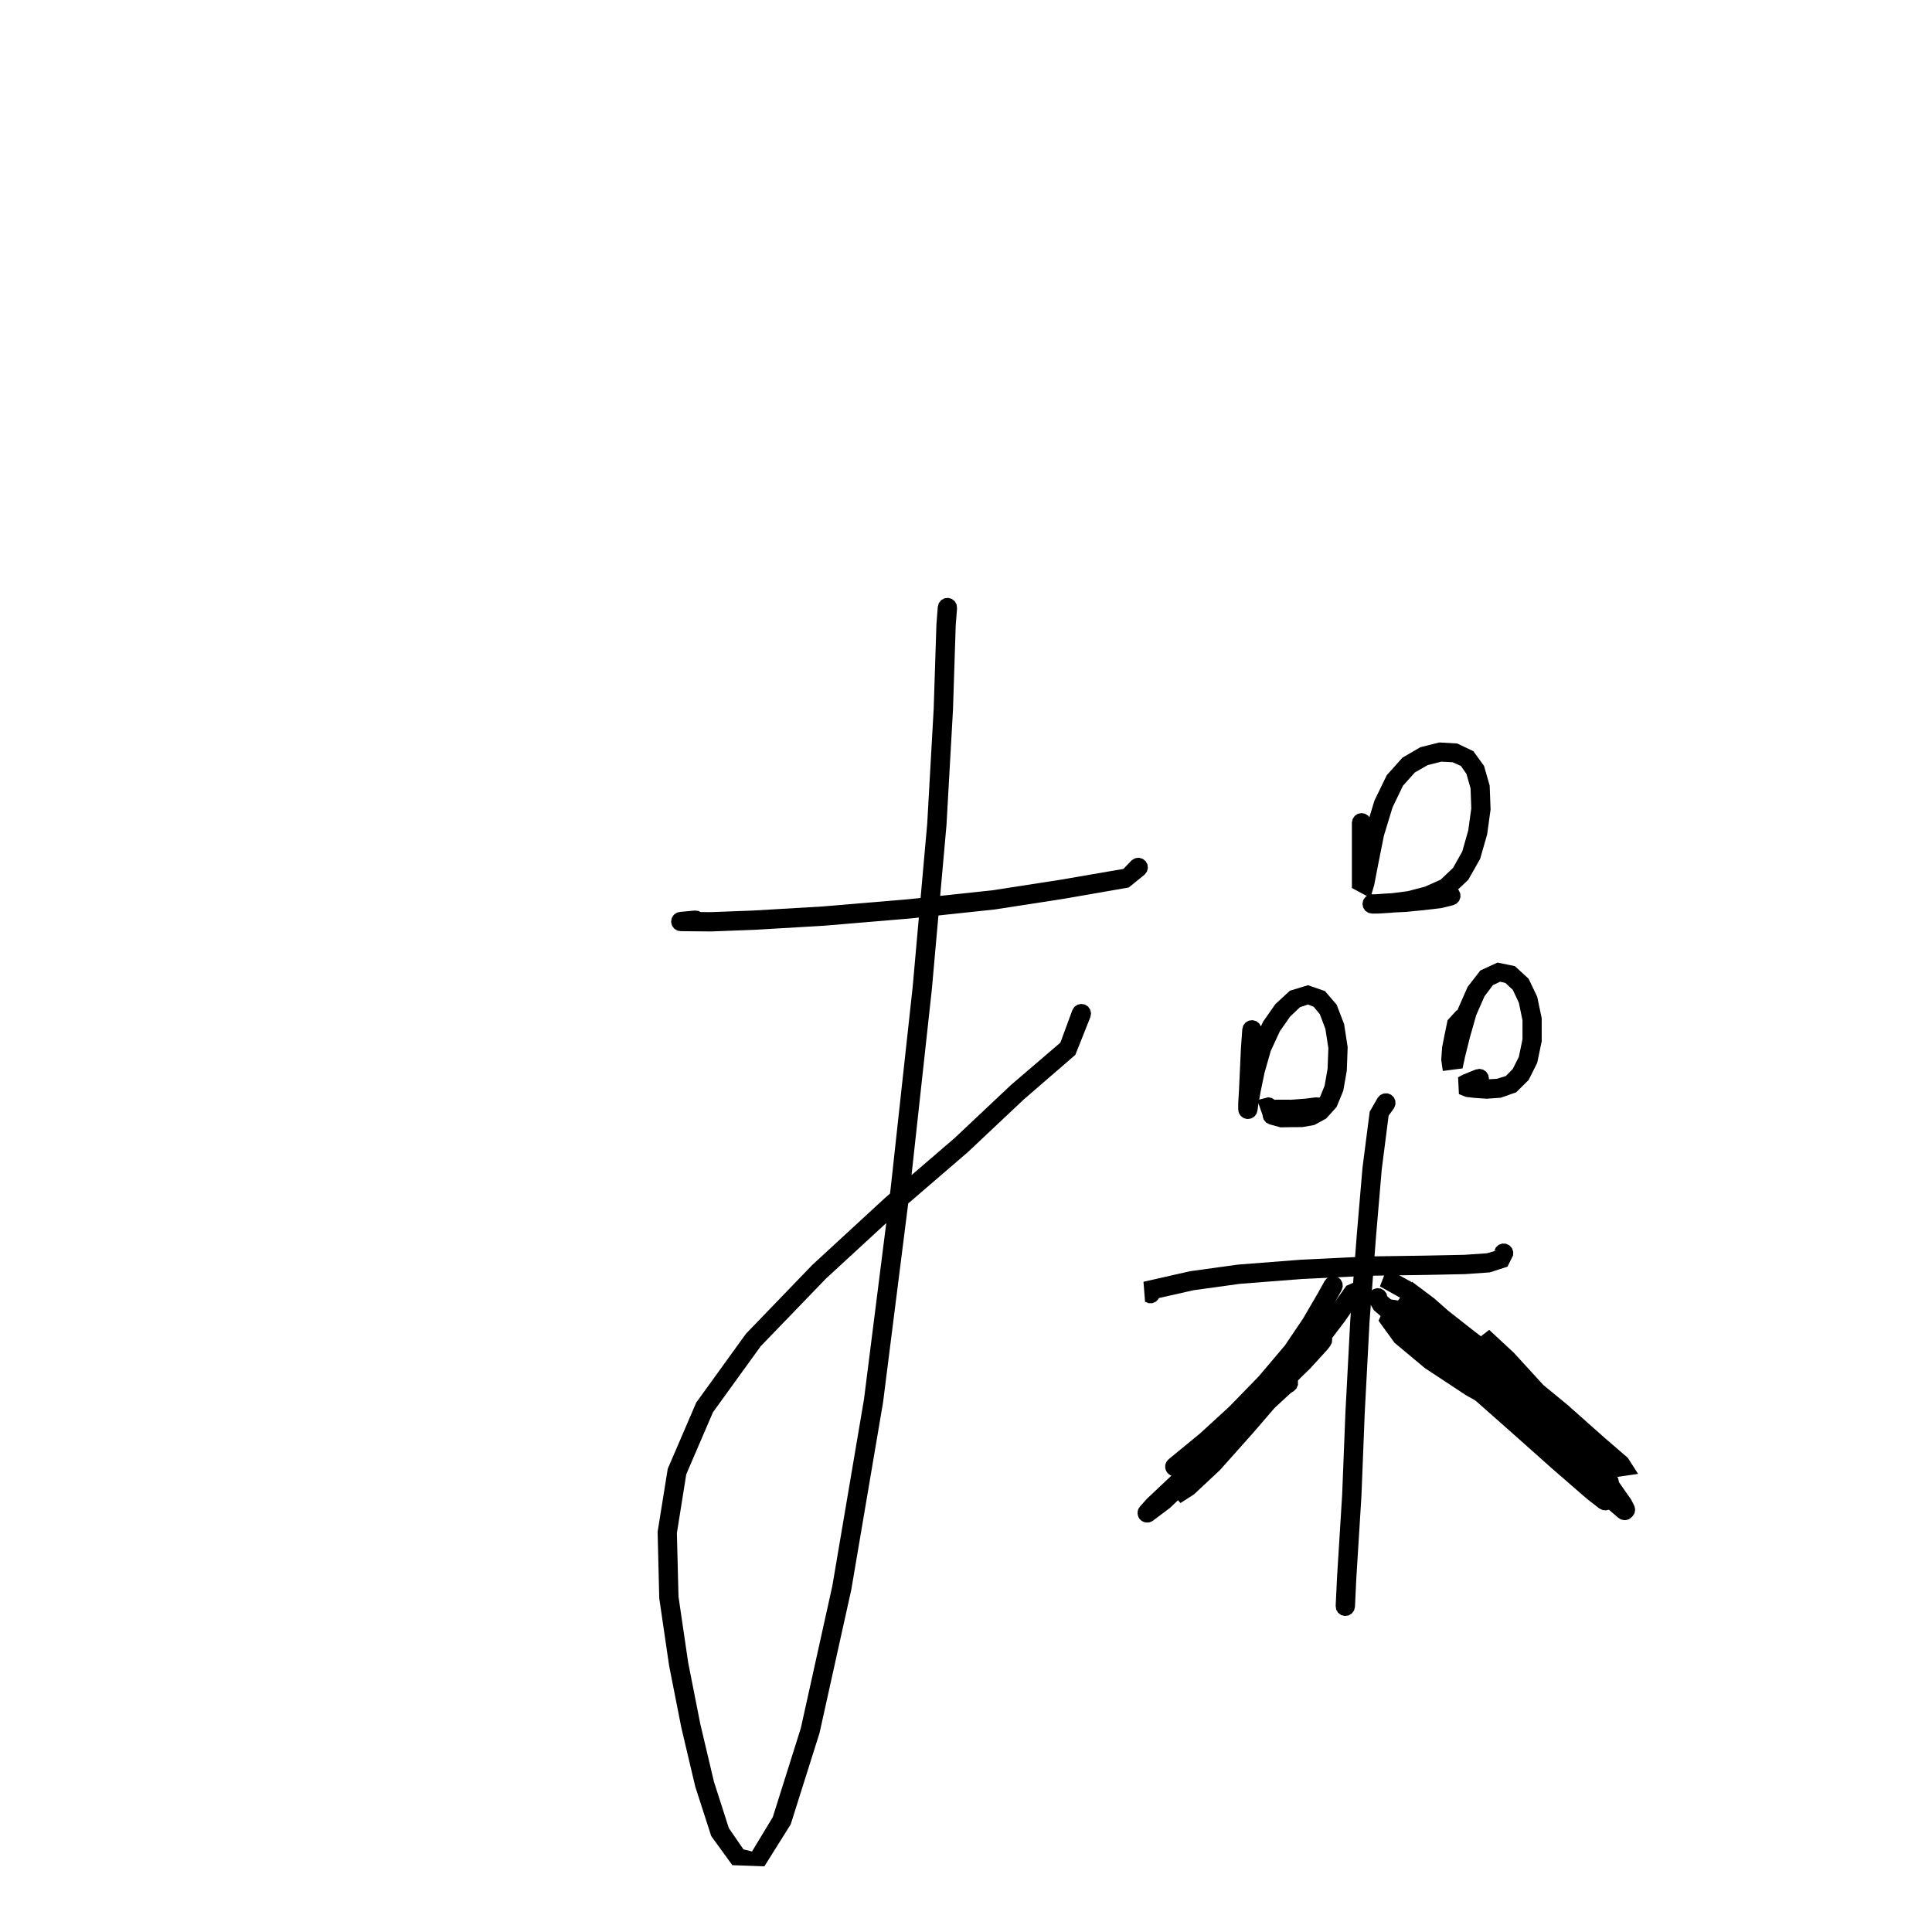
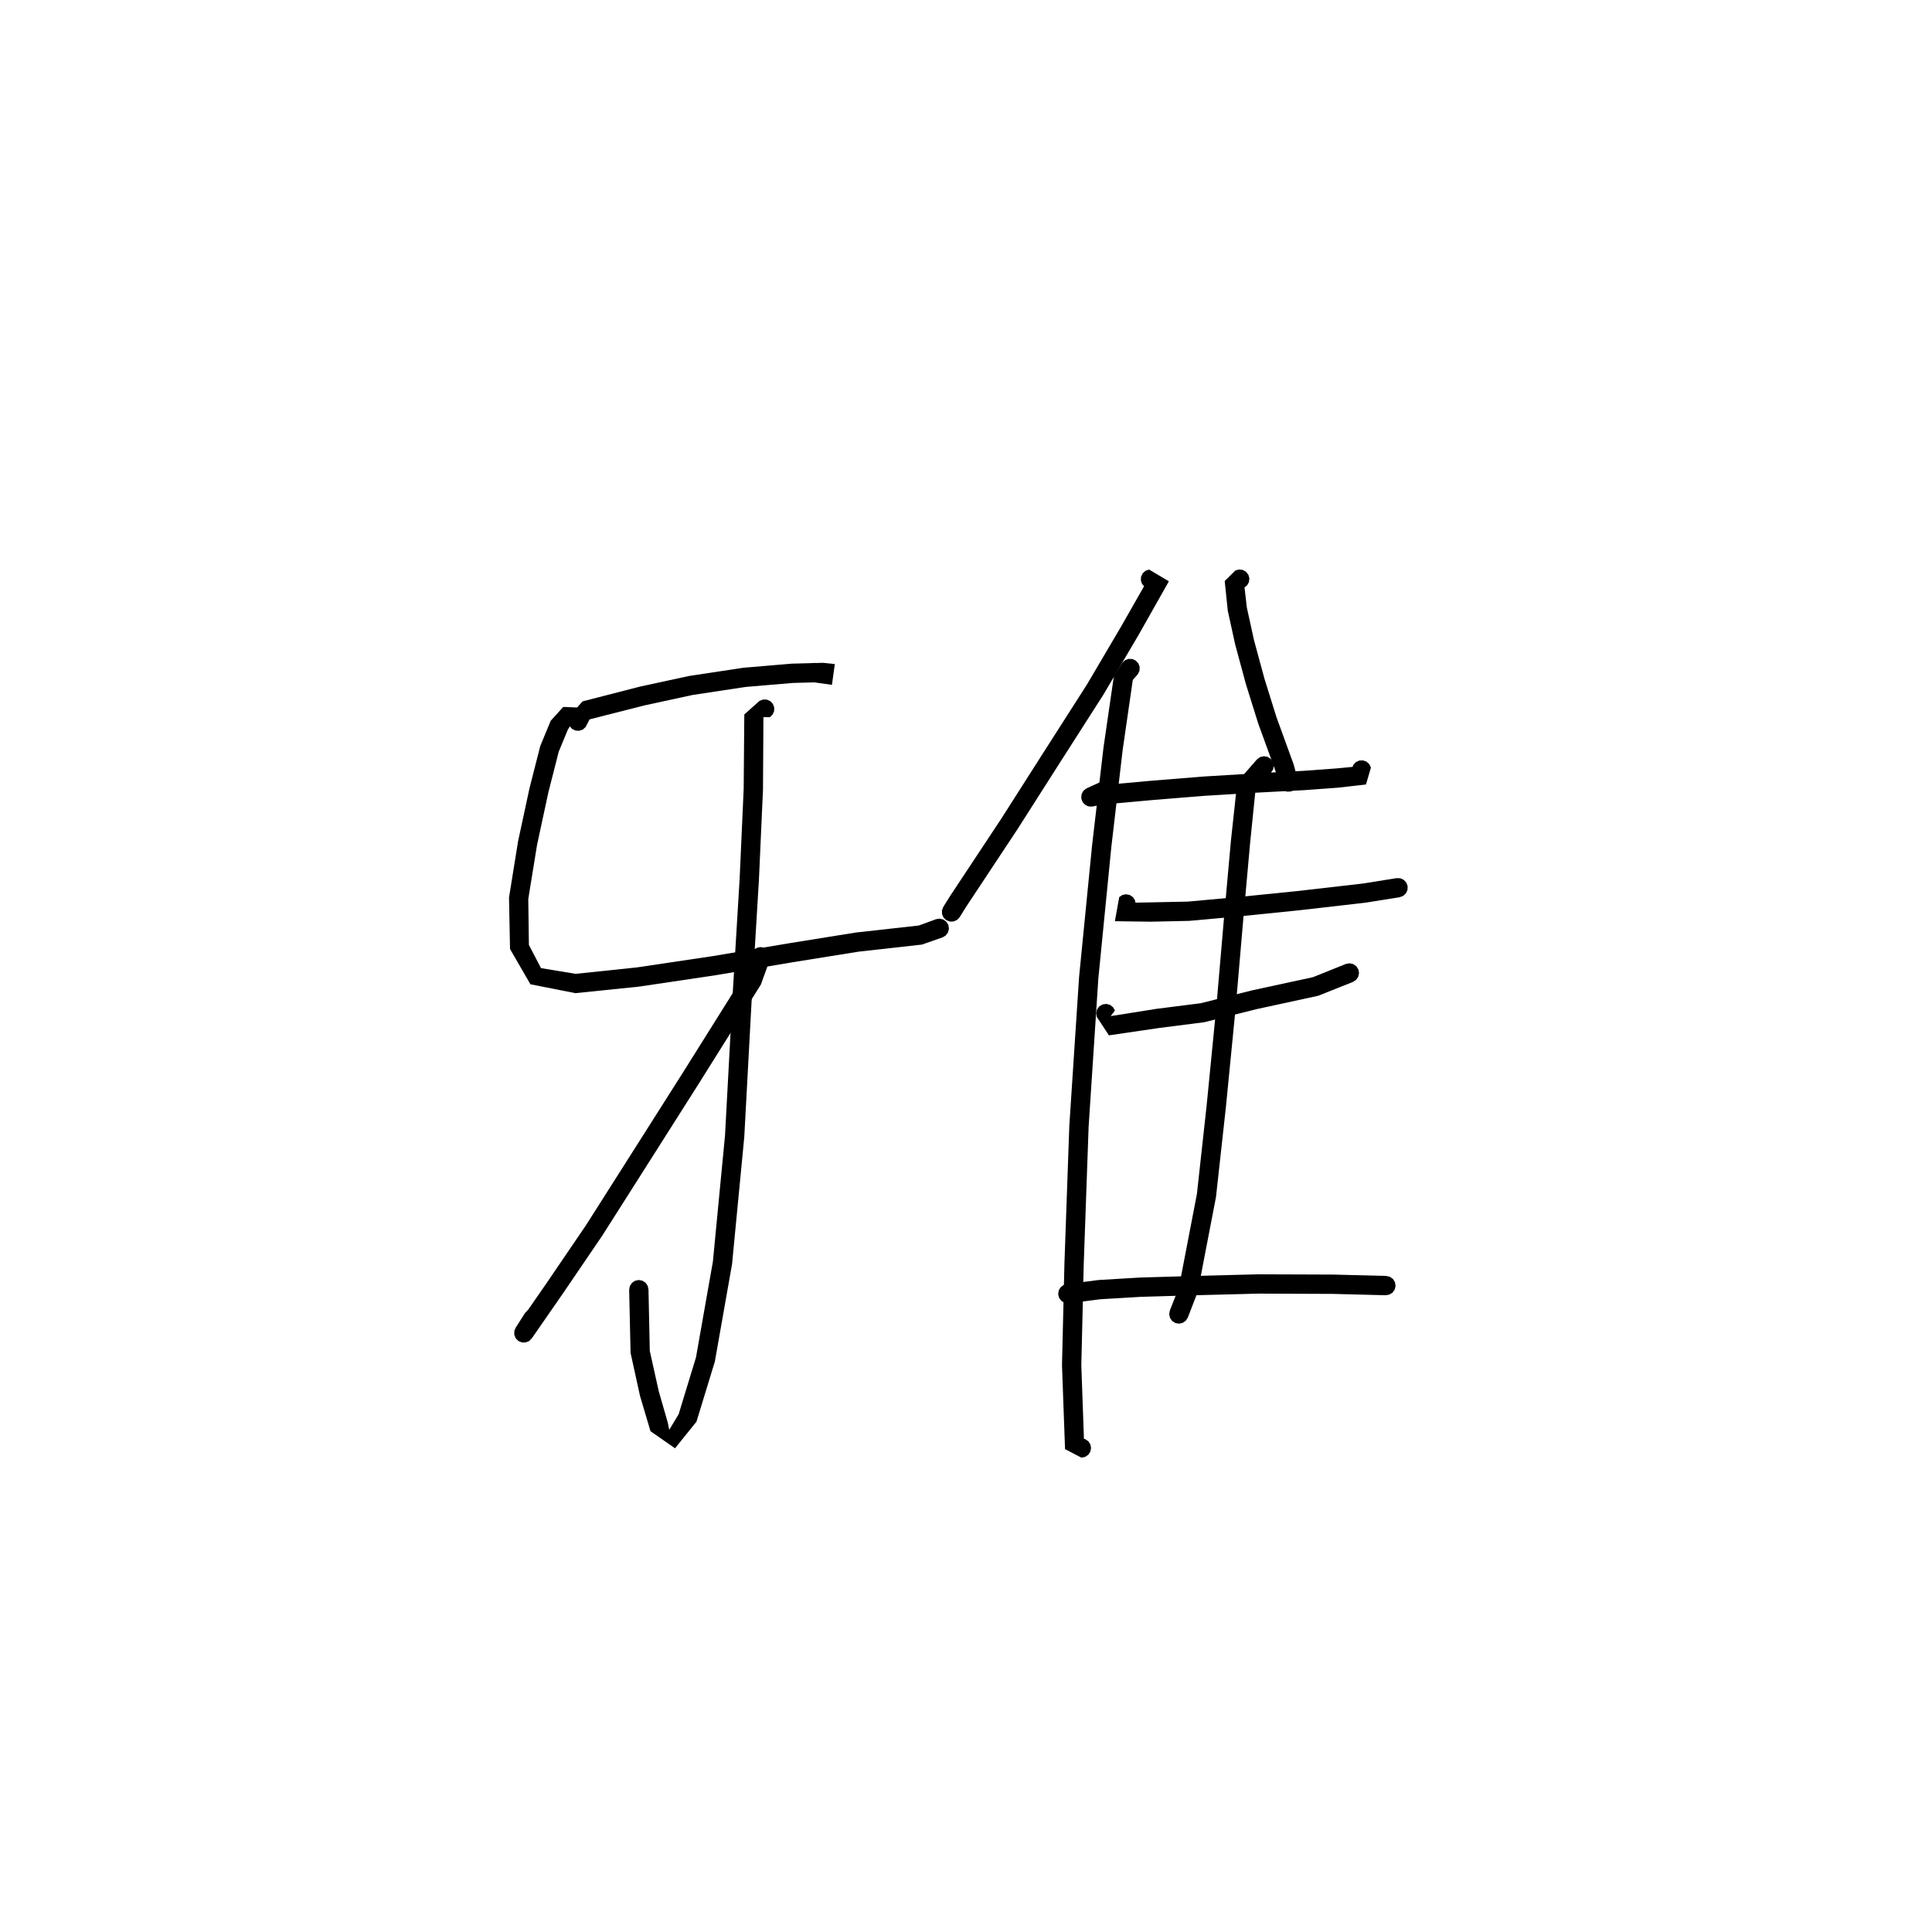
<svg xmlns="http://www.w3.org/2000/svg" viewBox="-300 -300 900 900" width="900" height="900" overflow="visible">
-   <path d="M 23.664 124.166 L 16.729 124.796 L 15.045 125.293 L 13.679 126.397 L 12.84 127.939 L 12.655 129.685 L 13.152 131.369 L 14.255 132.735 L 15.797 133.574 L 17.543 133.759 L 24.479 133.129 L 26.163 132.632 L 27.528 131.528 L 28.368 129.986 L 28.553 128.24 L 28.056 126.556 L 26.952 125.19 L 25.41 124.351 Z M 17.096 133.778 L 31.342 133.903 L 51.536 133.141 L 83.79 131.244 L 124.366 127.831 L 163.475 123.653 L 195.405 118.713 L 225.805 113.428 L 233.227 107.422 L 234.287 106.022 L 234.73 104.323 L 234.489 102.584 L 233.601 101.069 L 232.201 100.009 L 230.502 99.566 L 228.762 99.807 L 227.248 100.695 L 223.321 104.777 L 193.952 109.831 L 162.33 114.727 L 123.512 118.871 L 83.135 122.268 L 51.08 124.153 L 31.176 124.905 L 17.176 124.778 L 15.451 125.105 L 13.983 126.067 L 12.994 127.519 L 12.636 129.238 L 12.963 130.963 L 13.926 132.431 L 15.377 133.42 Z" fill="black" fill-rule="nonzero" />
-   <path d="M 136.853 -17.338 L 136.213 -8.977 L 134.953 30.085 L 131.935 83.67 L 125.136 159.975 L 114.931 253.332 L 102.464 351.94 L 87.744 438.75 L 73.052 505.054 L 59.999 546.477 L 50.319 562.489 L 46.328 561.507 L 39.515 551.597 L 32.572 529.952 L 26.2 502.956 L 20.563 474.4 L 16.071 443.751 L 15.322 414.165 L 19.682 386.792 L 32.125 357.878 L 54.368 327.124 L 84.715 295.665 L 118.233 264.785 L 150.775 236.783 L 176.89 212.183 L 200.942 191.384 L 207.957 173.766 L 208.256 172.035 L 207.869 170.323 L 206.857 168.888 L 205.373 167.95 L 203.642 167.652 L 201.93 168.038 L 200.495 169.05 L 199.557 170.535 L 193.963 185.701 L 170.856 205.505 L 144.767 230.082 L 112.244 258.067 L 78.427 289.226 L 47.491 321.318 L 24.34 353.361 L 11.059 384.216 L 6.341 413.585 L 7.105 444.526 L 11.692 475.916 L 17.403 504.858 L 23.893 532.336 L 31.325 555.328 L 41.156 568.873 L 56.08 569.403 L 68.34 549.856 L 81.767 507.301 L 96.582 440.448 L 111.368 353.246 L 123.868 254.388 L 134.091 160.872 L 140.91 84.349 L 143.944 30.5 L 145.206 -8.617 L 145.827 -16.648 L 145.617 -18.391 L 144.757 -19.922 L 143.376 -21.006 L 141.685 -21.48 L 139.942 -21.27 L 138.412 -20.41 L 137.327 -19.029 Z" fill="black" fill-rule="nonzero" />
-   <path d="M 329.766 83.253 L 329.766 84.514 L 329.766 96.115 L 329.766 104.815 L 329.769 113.671 L 338.389 118.282 L 340.183 112.173 L 342.086 102.279 L 344.681 89.276 L 348.68 76.168 L 353.556 66.023 L 359.088 59.851 L 365.102 56.397 L 371.431 54.817 L 376.709 55.094 L 380.549 56.814 L 383.134 60.535 L 385.043 67.258 L 385.381 76.581 L 383.958 86.865 L 381.174 96.671 L 376.86 104.328 L 371.09 109.786 L 363.778 113.059 L 355.721 115.152 L 347.425 116.227 L 341.636 116.586 L 339.184 116.581 L 337.462 116.924 L 336.002 117.899 L 335.026 119.359 L 334.684 121.081 L 335.026 122.804 L 336.002 124.263 L 337.462 125.239 L 339.184 125.581 L 342.027 125.577 L 348.344 125.18 L 357.449 123.985 L 366.793 121.539 L 376.126 117.246 L 383.974 109.841 L 389.496 100.098 L 392.765 88.719 L 394.368 77.063 L 393.949 65.959 L 391.319 56.793 L 386.338 49.923 L 378.829 46.347 L 370.489 45.867 L 361.686 48.07 L 353.326 52.938 L 345.996 61.141 L 340.28 72.937 L 335.957 87.065 L 333.255 100.542 L 331.376 110.319 L 330.9 113.289 L 338.763 113.361 L 338.766 104.815 L 338.766 96.115 L 338.766 84.514 L 338.766 83.253 L 338.424 81.531 L 337.448 80.071 L 335.988 79.095 L 334.266 78.753 L 332.544 79.095 L 331.084 80.071 L 330.109 81.531 Z M 339.184 125.581 L 341.312 125.575 L 346.628 125.196 L 354.636 124.813 L 362.738 124.043 L 371.574 122.998 L 376.969 121.664 L 378.557 120.914 L 379.736 119.614 L 380.329 117.961 L 380.243 116.207 L 379.493 114.62 L 378.193 113.44 L 376.54 112.848 L 374.786 112.933 L 370.094 114.121 L 361.781 115.094 L 353.995 115.836 L 346.115 116.211 L 340.839 116.588 L 339.184 116.581 L 337.462 116.924 L 336.002 117.899 L 335.026 119.359 L 334.684 121.081 L 335.026 122.804 L 336.002 124.263 L 337.462 125.239 Z" fill="black" fill-rule="nonzero" />
-   <path d="M 278.709 179.395 L 278.074 188.283 L 277.567 199.18 L 277.19 207.479 L 276.81 213.953 L 276.806 216.788 L 277.149 218.51 L 278.124 219.97 L 279.584 220.945 L 281.306 221.288 L 283.028 220.945 L 284.488 219.97 L 285.464 218.51 L 285.806 216.788 L 285.802 214.327 L 286.178 207.94 L 286.558 199.594 L 287.06 188.802 L 287.686 180.036 L 287.467 178.294 L 286.598 176.769 L 285.211 175.692 L 283.518 175.227 L 281.776 175.446 L 280.25 176.315 L 279.173 177.702 Z M 285.761 217.424 L 286.123 214.88 L 287.236 208.571 L 289.076 199.722 L 291.957 189.601 L 296.194 180.417 L 300.996 173.557 L 305.598 169.178 L 309.299 167.95 L 311.966 168.993 L 314.828 172.454 L 317.423 179.316 L 318.803 188.292 L 318.44 197.804 L 317.065 205.759 L 314.91 211.048 L 312.142 214.047 L 309.334 215.564 L 305.899 216.086 L 301.672 216.071 L 297.626 216.232 L 293.891 215.109 L 292.141 214.965 L 290.469 215.502 L 289.13 216.638 L 288.328 218.2 L 288.184 219.95 L 288.721 221.621 L 289.857 222.96 L 291.418 223.763 L 296.51 225.162 L 301.795 225.07 L 306.647 225.055 L 312.291 224.064 L 317.805 221.042 L 322.603 215.719 L 325.743 208.146 L 327.395 198.7 L 327.789 187.784 L 326.143 177.089 L 322.685 168.064 L 317.225 161.689 L 309.299 158.95 L 300.895 161.504 L 294.149 167.717 L 288.359 175.988 L 283.517 186.475 L 280.345 197.539 L 278.402 206.847 L 277.246 213.4 L 276.851 216.152 L 276.947 217.905 L 277.706 219.488 L 279.013 220.66 L 280.67 221.243 L 282.423 221.147 L 284.006 220.388 L 285.178 219.081 Z" fill="black" fill-rule="nonzero" />
-   <path d="M 290.763 211.153 L 285.69 212.471 L 288.584 220.679 L 292.012 221.28 L 296.438 221.288 L 301.923 221.284 L 308.85 220.763 L 314.019 220.118 L 315.685 219.565 L 317.012 218.416 L 317.799 216.846 L 317.926 215.095 L 317.372 213.429 L 316.223 212.101 L 314.654 211.314 L 312.902 211.188 L 307.983 211.804 L 301.544 212.292 L 296.438 212.288 L 292.541 212.296 L 291.43 212.141 L 292.054 218.835 L 290.763 220.153 L 292.485 219.811 L 293.945 218.835 L 294.921 217.375 L 295.263 215.653 L 294.921 213.931 L 293.945 212.471 L 292.485 211.496 Z" fill="black" fill-rule="nonzero" />
-   <path d="M 378.37 170.86 L 374.34 175.252 L 372.971 181.898 L 371.798 187.802 L 371.378 193.712 L 372.12 198.89 L 381.308 197.703 L 382.526 192.102 L 384.762 183.155 L 387.679 172.912 L 391.512 164.169 L 395.451 158.922 L 398.811 157.315 L 401.307 157.926 L 404.741 161.136 L 407.536 167.112 L 409.229 175.246 L 409.229 184.186 L 407.546 192.289 L 404.724 197.941 L 401.473 201.253 L 397.314 202.54 L 392.522 202.831 L 387.616 202.469 L 384.765 202.174 L 384.245 201.959 L 384.63 209.039 L 385.247 208.805 L 387.637 207.852 L 390.789 206.591 L 392.261 205.634 L 393.254 204.186 L 393.617 202.468 L 393.296 200.742 L 392.338 199.27 L 390.89 198.277 L 389.173 197.913 L 387.446 198.235 L 384.294 199.496 L 381.64 200.56 L 379.23 201.839 L 379.615 209.676 L 382.879 210.974 L 386.836 211.436 L 392.522 211.831 L 399.079 211.365 L 406.269 208.869 L 412.097 203.102 L 416.084 195.135 L 418.184 185.081 L 418.184 174.35 L 416.094 164.326 L 412.08 155.927 L 405.678 150.059 L 397.582 148.4 L 389.594 152.089 L 383.697 159.704 L 379.207 169.875 L 376.072 180.816 L 373.769 190.027 L 372.717 195.018 L 380.392 195.344 L 380.378 193.712 L 380.714 189.031 L 381.811 183.586 L 382.459 179.136 L 384.734 177.224 L 385.709 175.764 L 386.052 174.042 L 385.709 172.32 L 384.734 170.86 L 383.274 169.884 L 381.552 169.542 L 379.83 169.884 Z" fill="black" fill-rule="nonzero" />
-   <path d="M 238.408 298.915 L 235.367 305.692 L 256.007 301.034 L 277.609 298.056 L 306.555 295.801 L 337.44 294.295 L 363.848 293.918 L 382.481 293.537 L 393.982 292.729 L 402.239 290.071 L 404.832 284.836 L 404.917 283.082 L 404.325 281.429 L 403.145 280.129 L 401.558 279.379 L 399.804 279.294 L 398.151 279.886 L 396.851 281.066 L 396.101 282.653 L 397.433 282.462 L 392.575 283.839 L 382.136 284.544 L 363.697 284.92 L 337.144 285.3 L 305.99 286.819 L 276.681 289.104 L 254.402 292.179 L 232.673 297.104 L 233.416 306.403 L 235.038 307.073 L 236.794 307.072 L 238.416 306.398 L 239.656 305.155 L 240.326 303.532 L 240.324 301.776 L 239.651 300.155 Z" fill="black" fill-rule="nonzero" />
-   <path d="M 341.799 211.377 L 338.058 217.881 L 334.708 243.934 L 332.05 275.063 L 329.019 314.855 L 326.745 358.058 L 325.233 396.245 L 322.839 434.797 L 322.206 448.085 L 322.466 449.822 L 323.371 451.326 L 324.783 452.37 L 326.486 452.794 L 328.223 452.534 L 329.727 451.629 L 330.771 450.217 L 331.195 448.513 L 331.823 435.322 L 334.221 396.703 L 335.735 358.476 L 338 315.429 L 341.021 275.782 L 343.659 244.871 L 346.866 219.73 L 349.431 216.147 L 350.053 214.505 L 350 212.75 L 349.279 211.149 L 348 209.946 L 346.358 209.323 L 344.603 209.377 L 343.002 210.098 Z" fill="black" fill-rule="nonzero" />
-   <path d="M 332.843 296.498 L 327.203 298.947 L 318.92 310.577 L 308.055 324.815 L 293.379 342.5 L 277.163 361.356 L 261.793 378.604 L 250.41 389.253 L 246.114 392.018 L 251.618 397.44 L 253.995 394.279 L 258.378 388.645 L 259.165 387.075 L 259.291 385.324 L 258.738 383.658 L 257.589 382.33 L 256.019 381.543 L 254.268 381.417 L 252.602 381.97 L 251.274 383.119 L 246.83 388.833 L 243.659 393.239 L 249.92 400.174 L 256.216 396.129 L 268.286 384.837 L 283.936 367.283 L 300.252 348.31 L 315.083 330.437 L 326.158 315.925 L 333.763 305.11 L 335.689 305.037 L 337.215 304.167 L 338.291 302.78 L 338.755 301.087 L 338.535 299.344 L 337.666 297.819 L 336.279 296.743 L 334.585 296.279 Z" fill="black" fill-rule="nonzero" />
-   <path d="M 337.807 306.563 L 339.956 310.299 L 352.444 321.139 L 367.197 334.757 L 385.764 351.051 L 405.423 368.441 L 422.838 383.964 L 439.174 398.146 L 444.989 402.674 L 446.559 403.461 L 448.31 403.587 L 449.977 403.034 L 451.304 401.885 L 452.091 400.315 L 452.217 398.564 L 451.664 396.898 L 450.515 395.57 L 444.982 391.271 L 428.785 377.208 L 411.398 361.711 L 391.714 344.299 L 373.209 328.06 L 358.456 314.442 L 346.23 303.846 L 345.857 302.538 L 344.78 301.151 L 343.255 300.281 L 341.513 300.062 L 339.819 300.525 L 338.432 301.602 L 337.563 303.127 L 337.343 304.869 Z" fill="black" fill-rule="nonzero" />
-   <path d="M 317.092 296.691 L 313.972 302.309 L 307.007 314.253 L 298.541 326.778 L 286.299 341.243 L 272.494 355.419 L 259.05 367.742 L 248.567 376.351 L 244.411 379.751 L 243.295 381.107 L 242.783 382.786 L 242.952 384.534 L 243.777 386.084 L 245.133 387.199 L 246.813 387.712 L 248.56 387.542 L 250.11 386.717 L 254.276 383.308 L 264.977 374.515 L 278.769 361.871 L 292.958 347.297 L 305.682 332.256 L 314.618 319.058 L 321.776 306.792 L 324.96 301.061 L 325.497 299.39 L 325.353 297.64 L 324.551 296.078 L 323.212 294.942 L 321.54 294.406 L 319.79 294.549 L 318.228 295.352 Z M 249.415 387.185 L 253.85 384.753 L 264.679 377.402 L 280.022 365.51 L 296.465 350.98 L 310.239 337.589 L 318.337 328.724 L 319.708 326.921 L 320.468 325.338 L 320.563 323.585 L 319.981 321.929 L 318.808 320.621 L 317.225 319.862 L 315.472 319.767 L 313.816 320.349 L 312.508 321.521 L 311.61 322.745 L 303.82 331.281 L 290.357 344.37 L 274.268 358.59 L 259.348 370.151 L 248.993 377.176 L 245.105 379.283 L 243.758 380.409 L 242.943 381.964 L 242.786 383.713 L 243.31 385.389 L 244.435 386.737 L 245.991 387.551 L 247.739 387.708 Z M 312.745 321.232 L 306.788 327.937 L 292.86 342.241 L 273.191 361.91 L 253.931 381.548 L 238.985 395.749 L 231.699 401.196 L 230.526 402.504 L 229.944 404.16 L 230.039 405.913 L 230.799 407.496 L 232.106 408.668 L 233.762 409.251 L 235.515 409.156 L 237.099 408.396 L 244.943 402.495 L 260.26 387.947 L 279.586 368.243 L 299.259 348.569 L 313.324 334.124 L 319.472 327.211 L 320.36 325.696 L 320.601 323.957 L 320.158 322.258 L 319.098 320.858 L 317.583 319.97 L 315.844 319.729 L 314.145 320.172 Z M 237.762 407.786 L 240.569 404.611 L 253.808 392.129 L 272.021 373.916 L 290.576 354.983 L 305.743 339.436 L 315.322 329.09 L 317.5 326.08 L 318.223 324.48 L 318.277 322.725 L 317.656 321.083 L 316.454 319.803 L 314.854 319.081 L 313.099 319.026 L 311.457 319.647 L 310.177 320.849 L 308.573 323.135 L 299.237 333.217 L 284.142 348.69 L 265.624 367.585 L 247.522 385.688 L 234.28 398.173 L 231.035 401.807 L 230.147 403.321 L 229.906 405.061 L 230.349 406.76 L 231.409 408.16 L 232.924 409.048 L 234.663 409.289 L 236.362 408.845 Z M 310.452 320.501 L 305.131 326.583 L 294.243 339.352 L 278.823 355.522 L 263.772 370.95 L 252.647 381.336 L 250.665 383.652 L 256.117 387.929 L 264.968 380.197 L 276.3 370.376 L 286.842 361.34 L 294.832 354.87 L 301.27 348.937 L 302.717 348.015 L 303.959 346.774 L 304.633 345.153 L 304.635 343.397 L 303.965 341.774 L 302.724 340.531 L 301.103 339.858 L 299.347 339.856 L 297.724 340.526 L 295.388 342.126 L 288.965 348.045 L 281.066 354.438 L 270.424 363.559 L 259.059 373.409 L 249.753 381.565 L 250.665 392.652 L 258.518 388.158 L 270.09 377.36 L 285.302 361.769 L 300.902 345.406 L 311.955 332.451 L 317.225 326.428 L 318.101 324.906 L 318.329 323.165 L 317.872 321.47 L 316.802 320.078 L 315.28 319.202 L 313.539 318.975 L 311.844 319.431 Z" fill="black" fill-rule="nonzero" />
-   <path d="M 346.083 290.824 L 342.826 299.256 L 352.166 304.491 L 363.648 313.391 L 381.451 327.406 L 403.352 344.02 L 424.407 361.315 L 441.378 376.401 L 452.367 385.875 L 454.357 384.412 L 456.866 379.924 L 446.471 374.727 L 430.253 365.674 L 409.44 354.322 L 387.655 342.306 L 369.08 330.048 L 355.984 319.148 L 350.575 312.022 L 349.054 313.813 L 354.308 315.061 L 367.146 323.297 L 385.398 338.2 L 406.046 357.348 L 425.622 376.925 L 441.454 393.511 L 451.24 404.05 L 453.414 406.59 L 454.795 407.675 L 456.486 408.148 L 458.229 407.939 L 459.76 407.078 L 460.844 405.697 L 461.318 404.007 L 461.108 402.263 L 460.248 400.733 L 457.882 397.977 L 447.997 387.332 L 432.053 370.628 L 412.288 350.864 L 391.324 331.427 L 372.505 316.067 L 358.106 306.902 L 346.715 305.123 L 342.168 315.236 L 349.62 325.512 L 363.761 337.309 L 383.014 350.017 L 405.111 362.212 L 425.909 373.557 L 442.224 382.662 L 453.013 388.057 L 463.088 386.595 L 458.268 379.08 L 447.317 369.639 L 430.242 354.463 L 408.929 336.956 L 386.949 320.28 L 369.193 306.302 L 357.221 297.044 L 348.403 292.192 L 348.929 299.362 L 350.455 298.493 L 351.531 297.106 L 351.995 295.412 L 351.775 293.67 L 350.906 292.145 L 349.519 291.068 L 347.825 290.605 Z M 459.76 400.245 L 454.529 395.763 L 442.529 384.889 L 424.438 367.175 L 403.618 346.355 L 383.548 327.042 L 367.424 311.297 L 358.882 301.021 L 353.876 305.2 L 362.39 311.778 L 378.939 326.448 L 400.038 345.285 L 420.674 365.545 L 436.493 383.25 L 446.024 393.165 L 446.462 393.603 L 447.921 394.579 L 449.644 394.921 L 451.366 394.579 L 452.825 393.603 L 453.801 392.143 L 454.144 390.421 L 453.801 388.699 L 452.825 387.239 L 452.507 386.922 L 443.123 377.165 L 427.166 359.311 L 406.191 338.717 L 384.922 319.725 L 368.181 304.889 L 357.781 297.091 L 351.262 305.81 L 360.878 317.474 L 377.286 333.506 L 397.314 352.778 L 418.106 373.57 L 436.33 391.414 L 448.541 402.481 L 453.902 407.078 L 455.433 407.939 L 457.176 408.148 L 458.867 407.675 L 460.248 406.59 L 461.108 405.06 L 461.318 403.316 L 460.844 401.626 Z M 452.607 387.035 L 443.669 379.22 L 428.709 364.261 L 413.329 347.003 L 400.227 331.283 L 393.493 321.776 L 388.292 326.673 L 398.754 336.438 L 414.82 353.997 L 430.954 374.263 L 444.497 392.32 L 452.33 403.51 L 453.184 405.296 L 454.261 406.683 L 455.786 407.552 L 457.528 407.772 L 459.222 407.308 L 460.609 406.232 L 461.478 404.706 L 461.698 402.964 L 461.234 401.271 L 459.819 398.517 L 451.764 387.01 L 438.07 368.752 L 421.672 348.162 L 405.205 330.162 L 393.726 319.5 L 385.499 325.91 L 393.14 336.83 L 406.518 352.886 L 422.157 370.431 L 437.46 385.735 L 446.68 393.808 L 448.202 394.684 L 449.943 394.911 L 451.638 394.455 L 453.03 393.385 L 453.906 391.863 L 454.134 390.122 L 453.677 388.427 Z M 460.573 400.294 L 454.651 393.639 L 444.537 380.526 L 432.838 364.675 L 422.143 350.167 L 413.333 340.199 L 405.303 330.955 L 397.919 337.856 L 397.974 339.611 L 398.696 341.212 L 399.976 342.414 L 401.618 343.035 L 403.373 342.98 L 404.973 342.258 L 406.175 340.978 L 406.796 339.336 L 400.673 338.672 L 406.513 346.072 L 415.105 355.775 L 425.594 370.017 L 437.349 385.941 L 447.662 399.309 L 453.846 406.273 L 455.246 407.332 L 456.945 407.775 L 458.684 407.535 L 460.199 406.646 L 461.258 405.246 L 461.701 403.547 L 461.461 401.808 Z" fill="black" fill-rule="nonzero" />
+   <path d="M -27.18 38.667 L -25.354 35.112 L 0.145 28.618 L 22.61 23.749 L 47.305 20.008 L 69.365 18.14 L 83.462 17.77 L 86.354 17.965 L 87.945 10.035 L 79.559 8.815 L 77.806 8.911 L 76.223 9.67 L 75.051 10.977 L 74.468 12.633 L 74.564 14.387 L 75.323 15.97 L 76.63 17.142 L 78.286 17.725 L 87.554 19.027 L 88.893 9.331 L 83.462 8.77 L 68.81 9.157 L 46.232 11.072 L 20.993 14.896 L -1.936 19.862 L -28.641 26.734 L -34.38 33.267 L -35.139 34.85 L -35.235 36.603 L -34.652 38.26 L -33.48 39.567 L -31.897 40.326 L -30.144 40.422 L -28.488 39.839 Z" fill="black" fill-rule="nonzero" />
+   <path d="M -30.222 29.61 L -37.618 29.318 L -43.452 35.742 L -48.315 47.487 L -53.321 67.101 L -58.657 91.879 L -62.881 118.083 L -62.413 142.092 L -52.909 158.518 L -31.951 162.653 L -2.213 159.59 L 33.477 154.276 L 69.441 148.219 L 99.959 143.32 L 129.477 140.02 L 139.071 136.668 L 140.577 135.766 L 141.624 134.356 L 142.052 132.654 L 141.795 130.917 L 140.893 129.41 L 139.484 128.363 L 137.781 127.936 L 136.044 128.192 L 127.984 131.145 L 98.741 134.402 L 67.977 139.339 L 32.066 145.387 L -3.361 150.664 L -31.879 153.654 L -47.993 150.98 L -53.621 140.169 L -53.909 118.784 L -49.811 93.541 L -44.555 69.142 L -39.725 50.171 L -35.509 39.974 L -34.03 37.572 L -31.338 38.541 L -29.587 38.415 L -28.018 37.628 L -26.868 36.3 L -26.315 34.634 L -26.441 32.882 L -27.228 31.313 L -28.556 30.164 Z" fill="black" fill-rule="nonzero" />
+   <path d="M 53.841 26.477 L 46.726 32.815 L 46.431 67.617 L 44.545 109.491 L 41.141 165.842 L 37.741 228.938 L 32.093 287.7 L 24.221 332.312 L 16.137 358.8 L 11.752 366.079 L 11.073 362.685 L 6.872 348.086 L 2.699 329.315 L 2.09 300.67 L 1.71 298.955 L 0.703 297.517 L -0.777 296.574 L -2.507 296.269 L -4.221 296.648 L -5.659 297.655 L -6.603 299.136 L -6.908 300.865 L -6.255 330.224 L -1.854 350.291 L 3.023 366.71 L 14.45 374.665 L 24.44 362.274 L 33.001 334.289 L 41.017 288.868 L 46.717 229.605 L 50.126 166.353 L 53.532 109.975 L 55.428 67.869 L 55.637 34.075 L 58.611 34.109 L 59.889 32.906 L 60.61 31.305 L 60.664 29.55 L 60.042 27.908 L 58.838 26.629 L 57.237 25.908 L 55.483 25.855 Z" fill="black" fill-rule="nonzero" />
+   <path d="M 50.091 144.172 L 46.649 154.147 L 18.373 199.258 L -3.938 234.425 L -26.979 270.688 L -45.461 297.844 L -59.698 318.379 L -60.397 319.989 L -60.427 321.745 L -59.783 323.378 L -58.563 324.641 L -56.953 325.341 L -55.197 325.371 L -53.564 324.727 L -52.301 323.507 L -38.04 302.935 L -19.45 275.618 L 3.66 239.249 L 25.987 204.055 L 54.454 158.629 L 58.578 147.168 L 58.828 145.43 L 58.394 143.729 L 57.342 142.323 L 55.832 141.427 L 54.094 141.177 L 52.393 141.61 L 50.987 142.662 Z M -52.203 323.359 L -47.79 316.423 L -47.154 314.787 L -47.193 313.031 L -47.901 311.425 L -49.17 310.211 L -50.807 309.576 L -52.562 309.615 L -54.169 310.323 L -55.382 311.592 L -59.796 318.527 L -60.431 320.164 L -60.392 321.919 L -59.684 323.526 L -58.415 324.739 L -56.779 325.375 L -55.023 325.336 L -53.416 324.628 Z" fill="black" fill-rule="nonzero" />
+   <path d="M 236.548 -25.778 L 236.142 -32.523 L 222.56 -8.655 L 206.357 18.853 L 185.59 51.325 L 166.318 81.555 L 142.624 117.349 L 139.416 122.479 L 138.793 124.121 L 138.847 125.876 L 139.568 127.477 L 140.847 128.68 L 142.488 129.303 L 144.243 129.249 L 145.844 128.528 L 147.048 127.249 L 150.144 122.293 L 173.862 86.464 L 193.175 56.168 L 214.019 23.575 L 230.349 -4.147 L 244.508 -29.204 L 235.275 -34.688 L 233.619 -34.105 L 232.312 -32.933 L 231.552 -31.35 L 231.457 -29.597 L 232.04 -27.94 L 233.212 -26.633 L 234.795 -25.874 Z" fill="black" fill-rule="nonzero" />
+   <path d="M 222.793 8.763 L 218.9 14.858 L 214.047 48.255 L 208.74 93.747 L 202.677 155.142 L 198.128 224.502 L 195.855 288.525 L 194.718 335.961 L 196.136 375.059 L 203.757 379.033 L 205.479 378.691 L 206.939 377.715 L 207.915 376.255 L 208.257 374.533 L 207.915 372.811 L 206.939 371.351 L 205.479 370.376 L 203.757 370.033 L 205.074 374.008 L 203.718 335.935 L 204.851 288.8 L 207.117 224.962 L 211.647 155.87 L 217.689 94.699 L 222.974 49.403 L 227.704 16.726 L 230.116 13.994 L 230.839 12.394 L 230.893 10.639 L 230.272 8.996 L 229.07 7.717 L 227.47 6.994 L 225.715 6.94 L 224.072 7.561 Z" fill="black" fill-rule="nonzero" />
+   <path d="M 275.511 -34.258 L 270.516 -29.336 L 271.952 -15.484 L 275.424 0.353 L 280.391 18.691 L 286.125 37.04 L 294.071 58.86 L 295.879 65.523 L 296.663 67.094 L 297.988 68.246 L 299.653 68.803 L 301.404 68.68 L 302.976 67.896 L 304.127 66.571 L 304.684 64.906 L 304.562 63.154 L 302.587 55.947 L 294.645 34.138 L 289.031 16.171 L 284.161 -1.807 L 280.825 -16.989 L 279.487 -28.608 L 279.536 -26.208 L 280.923 -27.285 L 281.792 -28.81 L 282.012 -30.552 L 281.548 -32.246 L 280.472 -33.633 L 278.946 -34.502 L 277.204 -34.722 Z" fill="black" fill-rule="nonzero" />
+   <path d="M 213.244 64.025 L 206.309 67.177 L 204.883 68.202 L 203.957 69.694 L 203.673 71.426 L 204.074 73.136 L 205.098 74.562 L 206.591 75.487 L 208.323 75.771 L 210.033 75.37 L 216.968 72.218 L 218.394 71.194 L 219.319 69.701 L 219.603 67.969 L 219.203 66.259 L 218.178 64.833 L 216.686 63.908 L 214.953 63.624 Z M 209.078 75.681 L 213.038 74.854 L 221.188 74.116 L 237.806 72.605 L 261.194 70.719 L 286.101 69.21 L 307.683 68.074 L 323.308 66.93 L 336.32 65.455 L 338.632 57.573 L 337.882 55.985 L 336.581 54.805 L 334.928 54.213 L 333.175 54.299 L 331.587 55.049 L 330.407 56.349 L 329.815 58.002 L 329.901 59.756 L 333.474 56.917 L 322.527 57.964 L 307.133 59.09 L 285.59 60.224 L 260.563 61.741 L 237.044 63.638 L 220.373 65.153 L 211.878 65.929 L 207.263 66.866 L 205.646 67.549 L 204.412 68.799 L 203.751 70.425 L 203.763 72.181 L 204.446 73.799 L 205.696 75.032 L 207.322 75.693 Z" fill="black" fill-rule="nonzero" />
+   <path d="M 221.381 117.899 L 219.357 129.133 L 235.963 129.364 L 253.969 128.977 L 279.089 126.696 L 305.246 124.042 L 336.108 120.5 L 352 117.959 L 353.646 117.349 L 354.934 116.155 L 355.666 114.559 L 355.733 112.805 L 355.122 111.158 L 353.928 109.871 L 352.333 109.138 L 350.578 109.072 L 334.947 111.575 L 304.274 115.095 L 278.227 117.737 L 253.413 119.995 L 235.86 120.365 L 222.203 120.595 L 227.745 124.263 L 228.721 122.804 L 229.063 121.081 L 228.721 119.359 L 227.745 117.899 L 226.285 116.924 L 224.563 116.581 L 222.841 116.924 Z" fill="black" fill-rule="nonzero" />
+   <path d="M 210.837 173.573 L 216.577 182.305 L 239.942 178.876 L 260.976 176.19 L 285.35 170.103 L 314.051 163.872 L 330.263 157.414 L 331.735 156.456 L 332.728 155.008 L 333.092 153.291 L 332.77 151.565 L 331.812 150.093 L 330.365 149.1 L 328.647 148.736 L 326.921 149.058 L 311.608 155.21 L 283.315 161.336 L 259.268 167.354 L 238.691 169.964 L 217.417 173.344 L 219.375 170.727 L 218.505 169.202 L 217.118 168.125 L 215.425 167.661 L 213.683 167.881 L 212.158 168.751 L 211.081 170.138 L 210.617 171.831 Z" fill="black" fill-rule="nonzero" />
+   <path d="M 285.574 53.711 L 276.38 64.26 L 273.422 91.521 L 270.392 125.227 L 266.611 169.088 L 262.077 215.188 L 257.565 256.207 L 249.182 299.747 L 244.958 310.485 L 244.653 312.214 L 245.033 313.928 L 246.04 315.367 L 247.521 316.31 L 249.25 316.615 L 250.964 316.235 L 252.402 315.228 L 253.346 313.747 L 257.948 301.788 L 266.462 257.565 L 271.029 216.118 L 275.573 169.916 L 279.358 126.015 L 282.381 92.386 L 284.972 66.939 L 292.169 59.835 L 293.09 58.34 L 293.369 56.606 L 292.963 54.898 L 291.934 53.475 L 290.439 52.554 L 288.705 52.276 L 286.997 52.682 Z" fill="black" fill-rule="nonzero" />
+   <path d="M 199.974 298.159 L 197.453 298.159 L 195.73 298.502 L 194.271 299.477 L 193.295 300.937 L 192.953 302.659 L 193.295 304.381 L 194.271 305.841 L 195.73 306.816 L 197.453 307.159 L 199.974 307.159 L 201.697 306.816 L 203.156 305.841 L 204.132 304.381 L 204.474 302.659 L 204.132 300.937 L 203.156 299.477 L 201.697 298.502 Z M 198.03 307.122 L 212.484 305.249 L 231.184 304.129 L 256.841 303.374 L 286.268 302.619 L 320.969 302.745 L 345.499 303.375 L 347.23 303.076 L 348.714 302.139 L 349.727 300.704 L 350.113 298.991 L 349.815 297.261 L 348.877 295.777 L 347.443 294.764 L 345.73 294.378 L 321.083 293.746 L 286.18 293.62 L 256.594 294.378 L 230.803 295.137 L 211.675 296.286 L 196.875 298.196 L 195.212 298.757 L 193.889 299.911 L 193.109 301.484 L 192.99 303.236 L 193.55 304.9 L 194.705 306.223 L 196.278 307.003 Z" fill="black" fill-rule="nonzero" />
</svg>
